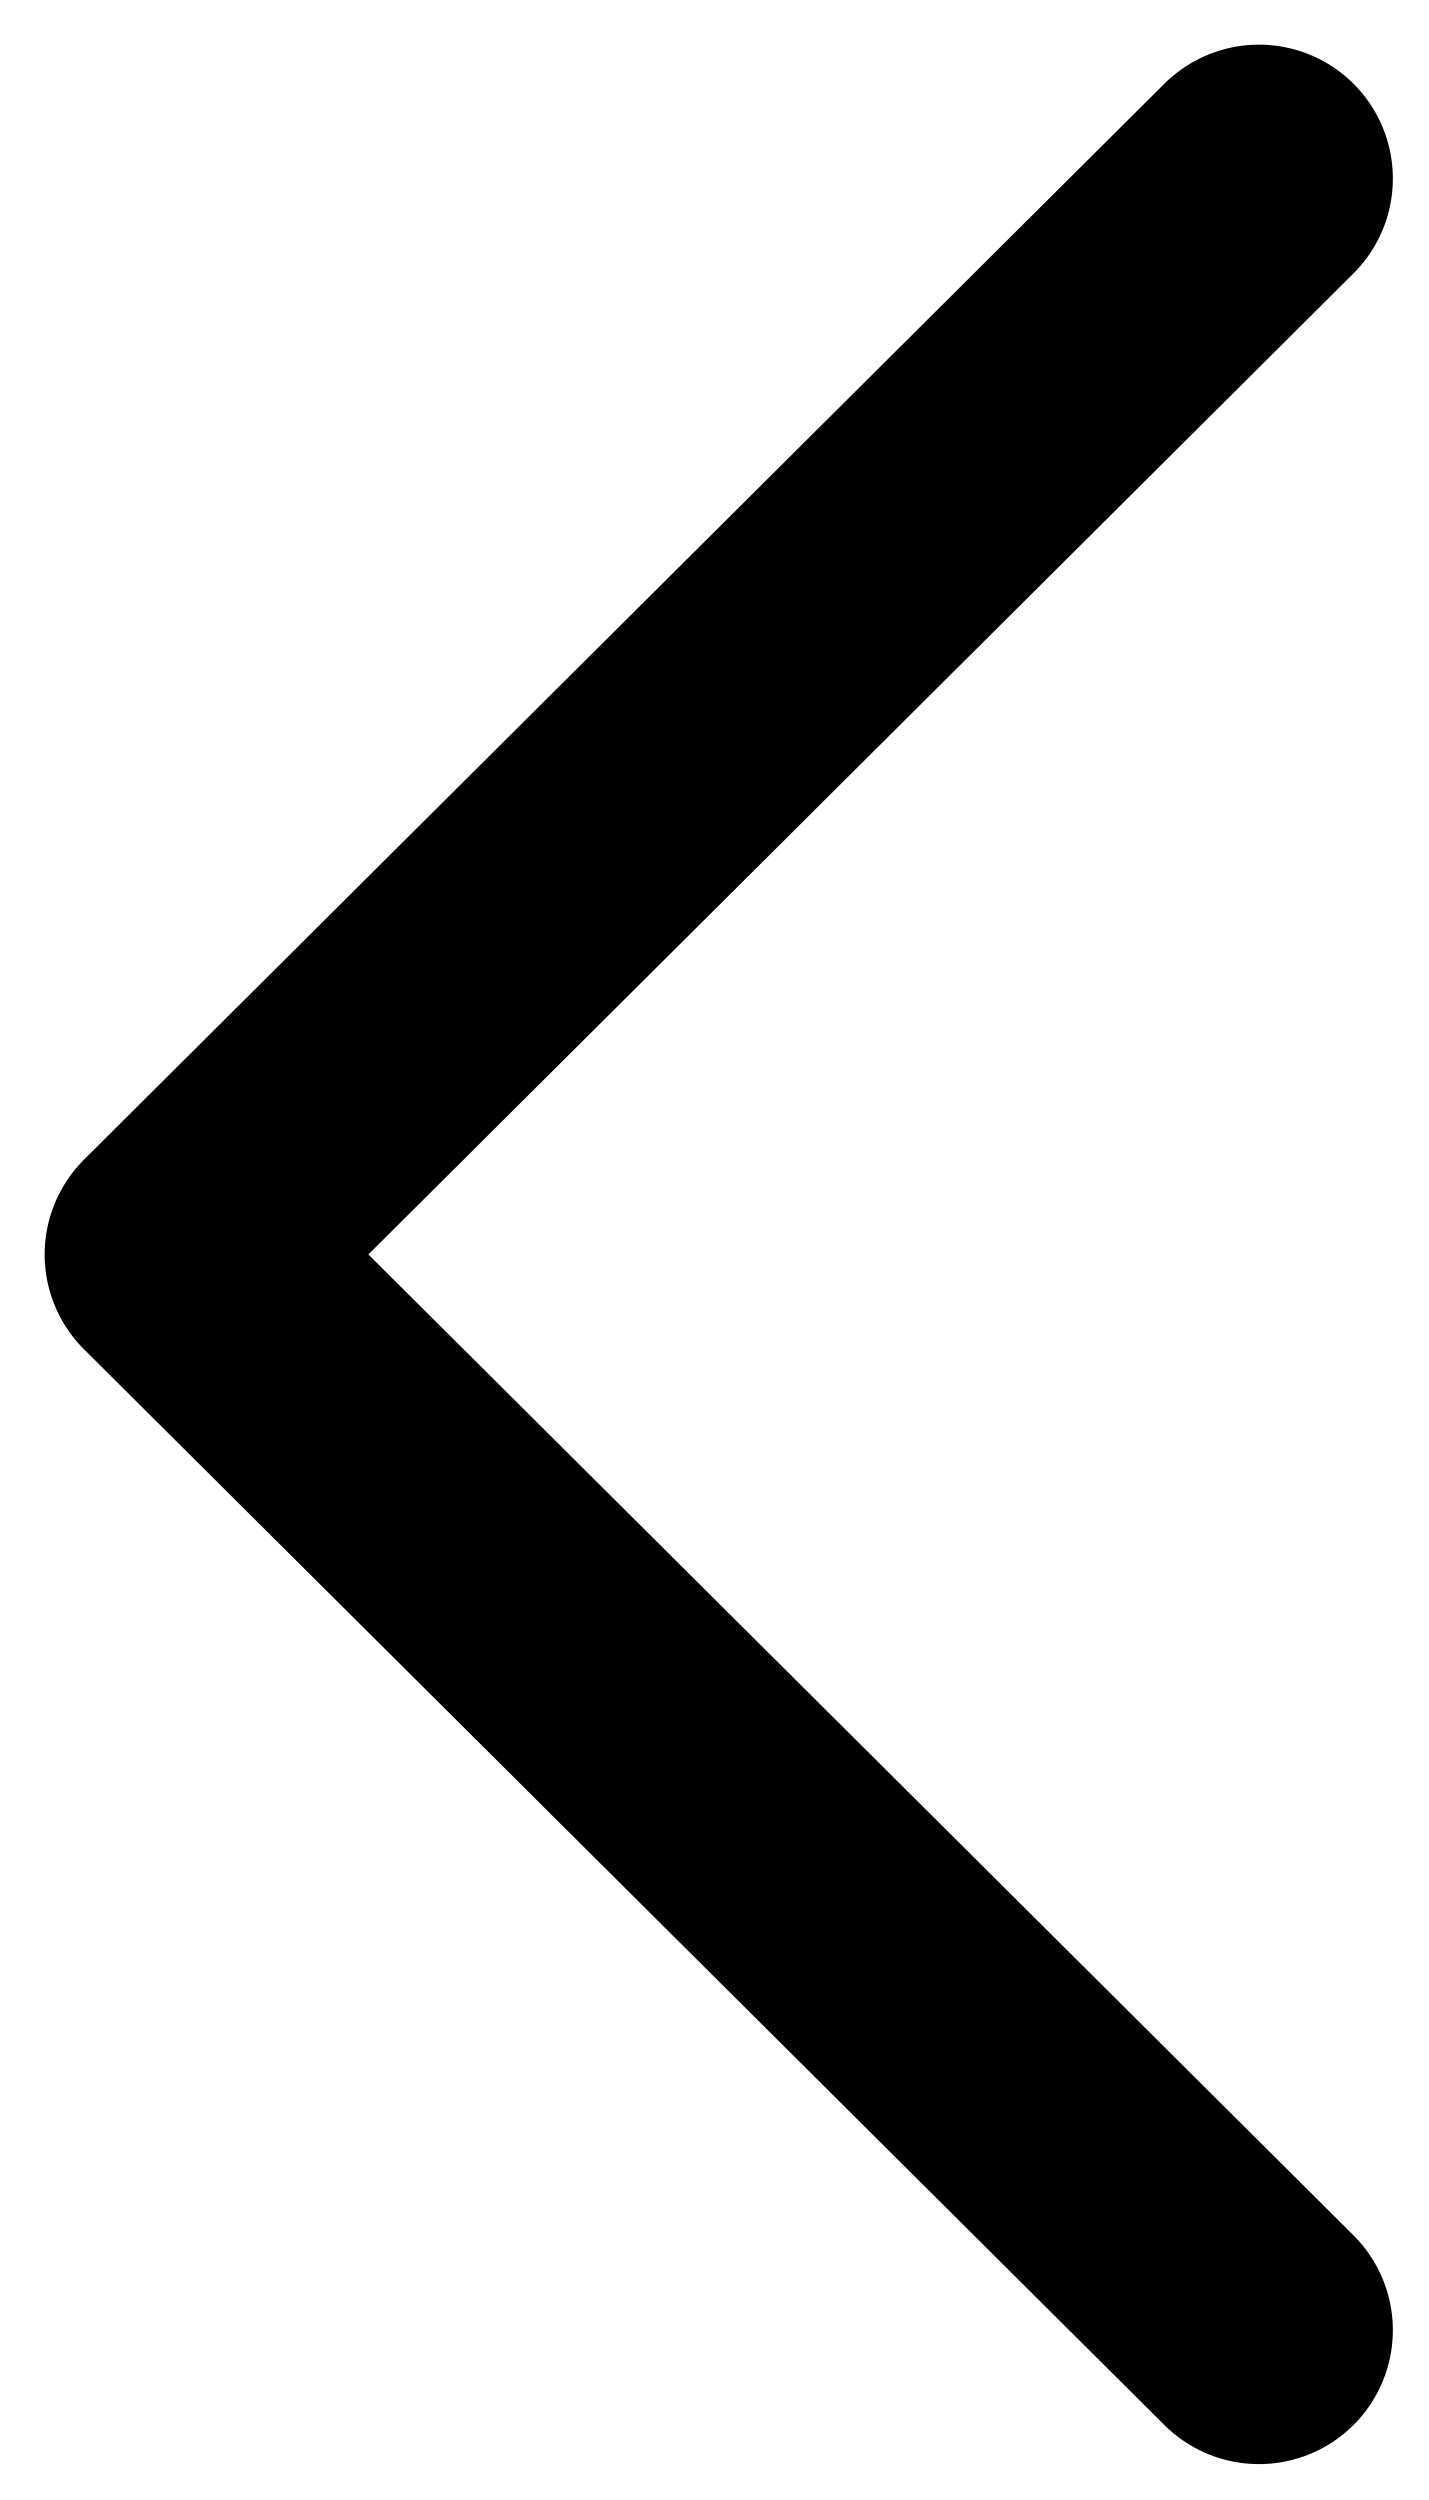
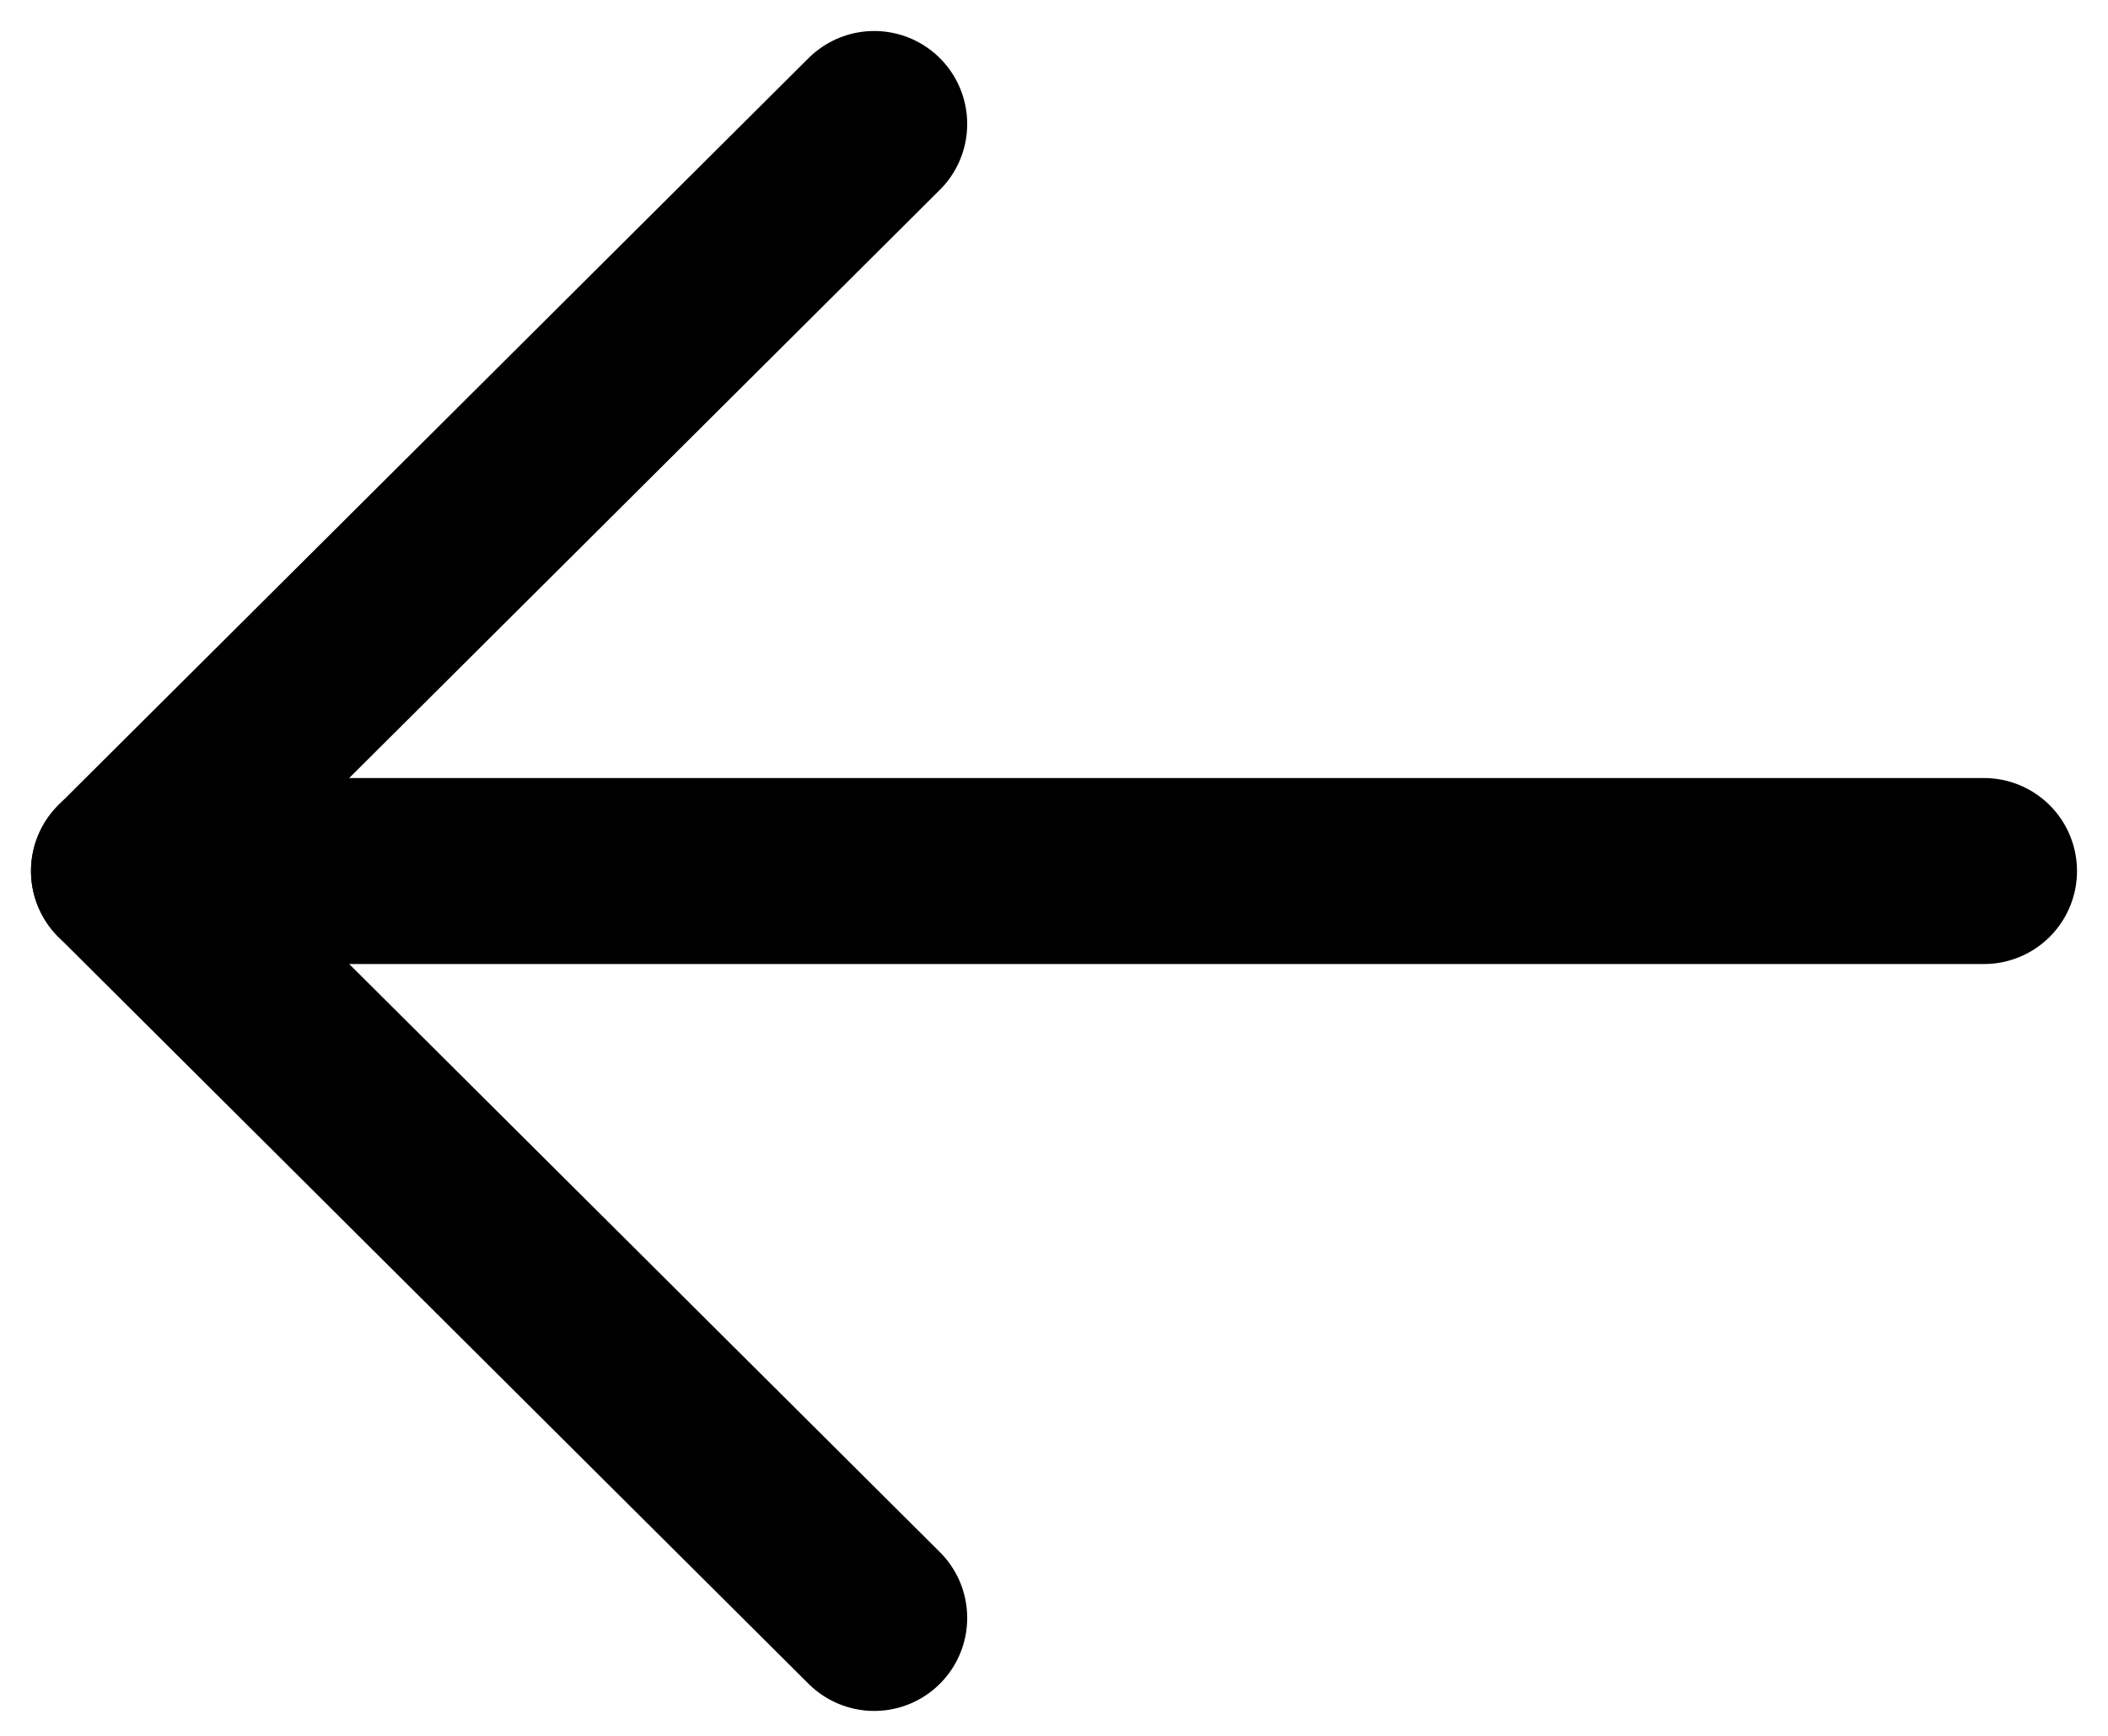
- <svg xmlns="http://www.w3.org/2000/svg" width="8" height="14" viewBox="0 0 8 14" fill="none">
+ <svg xmlns="http://www.w3.org/2000/svg" width="17" height="14" viewBox="0 0 17 14" fill="none">
+   <path d="M1 7.025L16 7.025" stroke="currentColor" stroke-width="1.5" stroke-linecap="round" stroke-linejoin="round" />
  <path d="M7.05 13.049L1 7.025L7.05 1" stroke="currentColor" stroke-width="1.5" stroke-linecap="round" stroke-linejoin="round" />
</svg>
